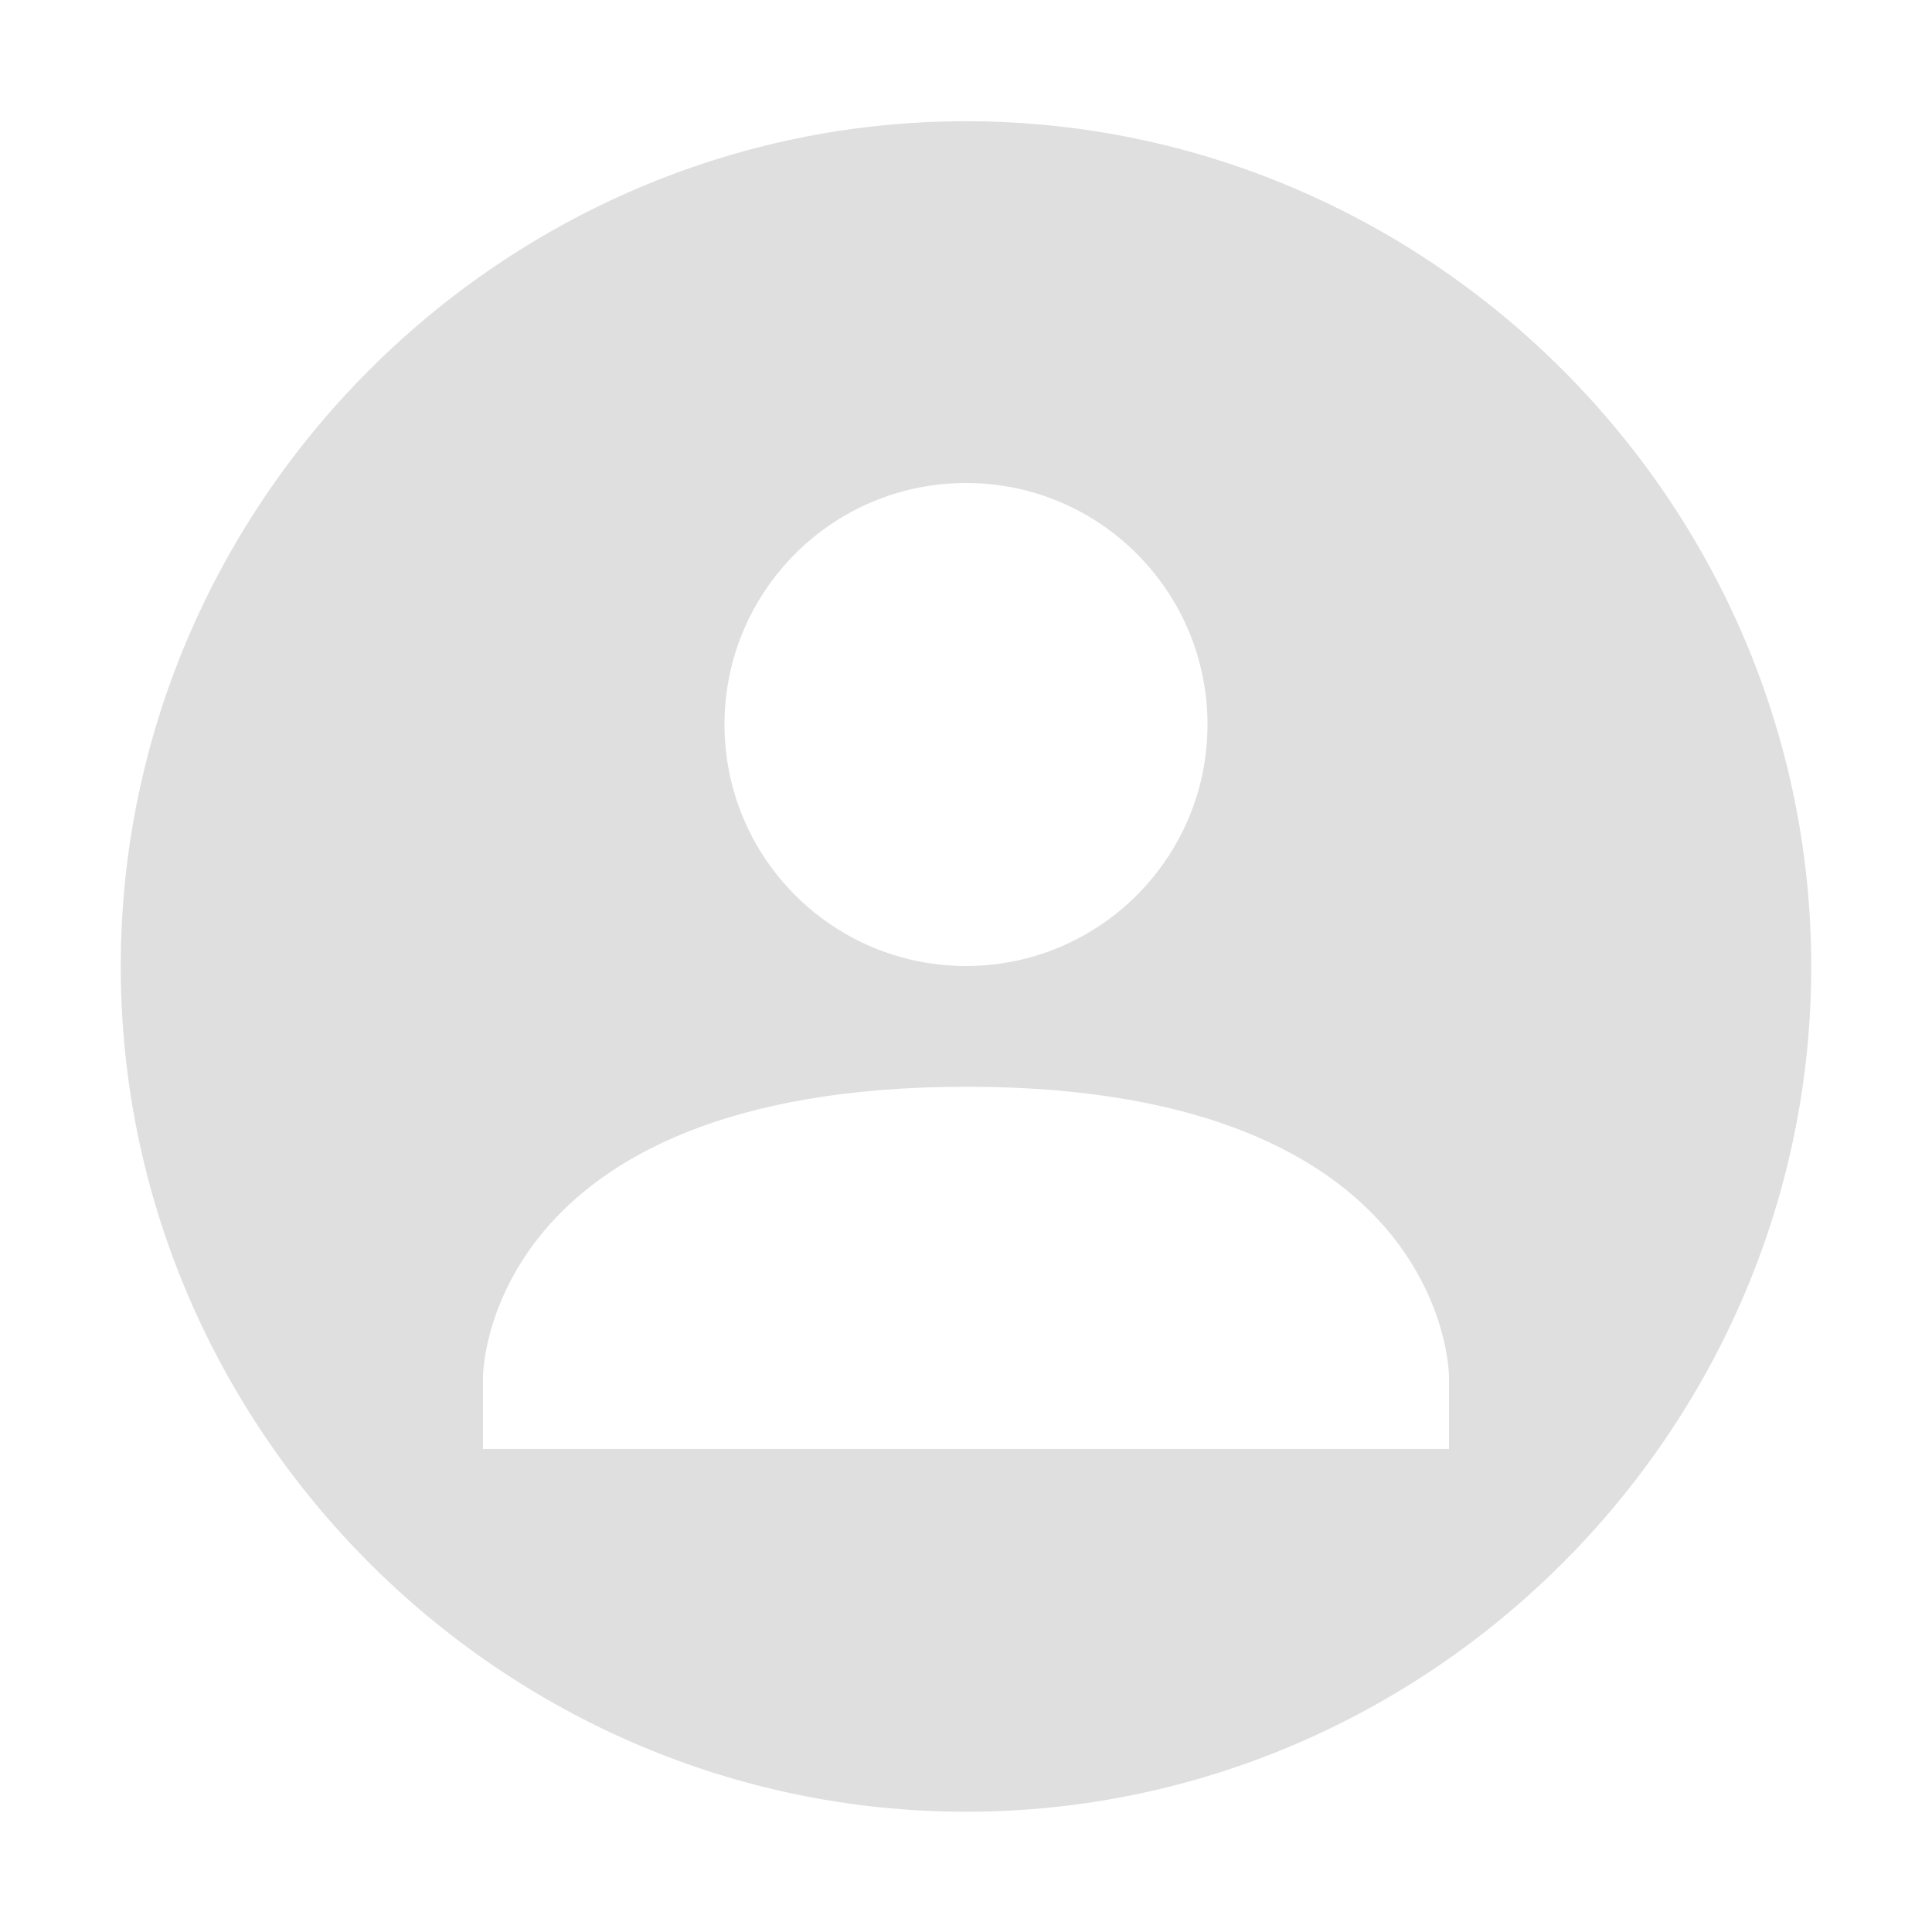
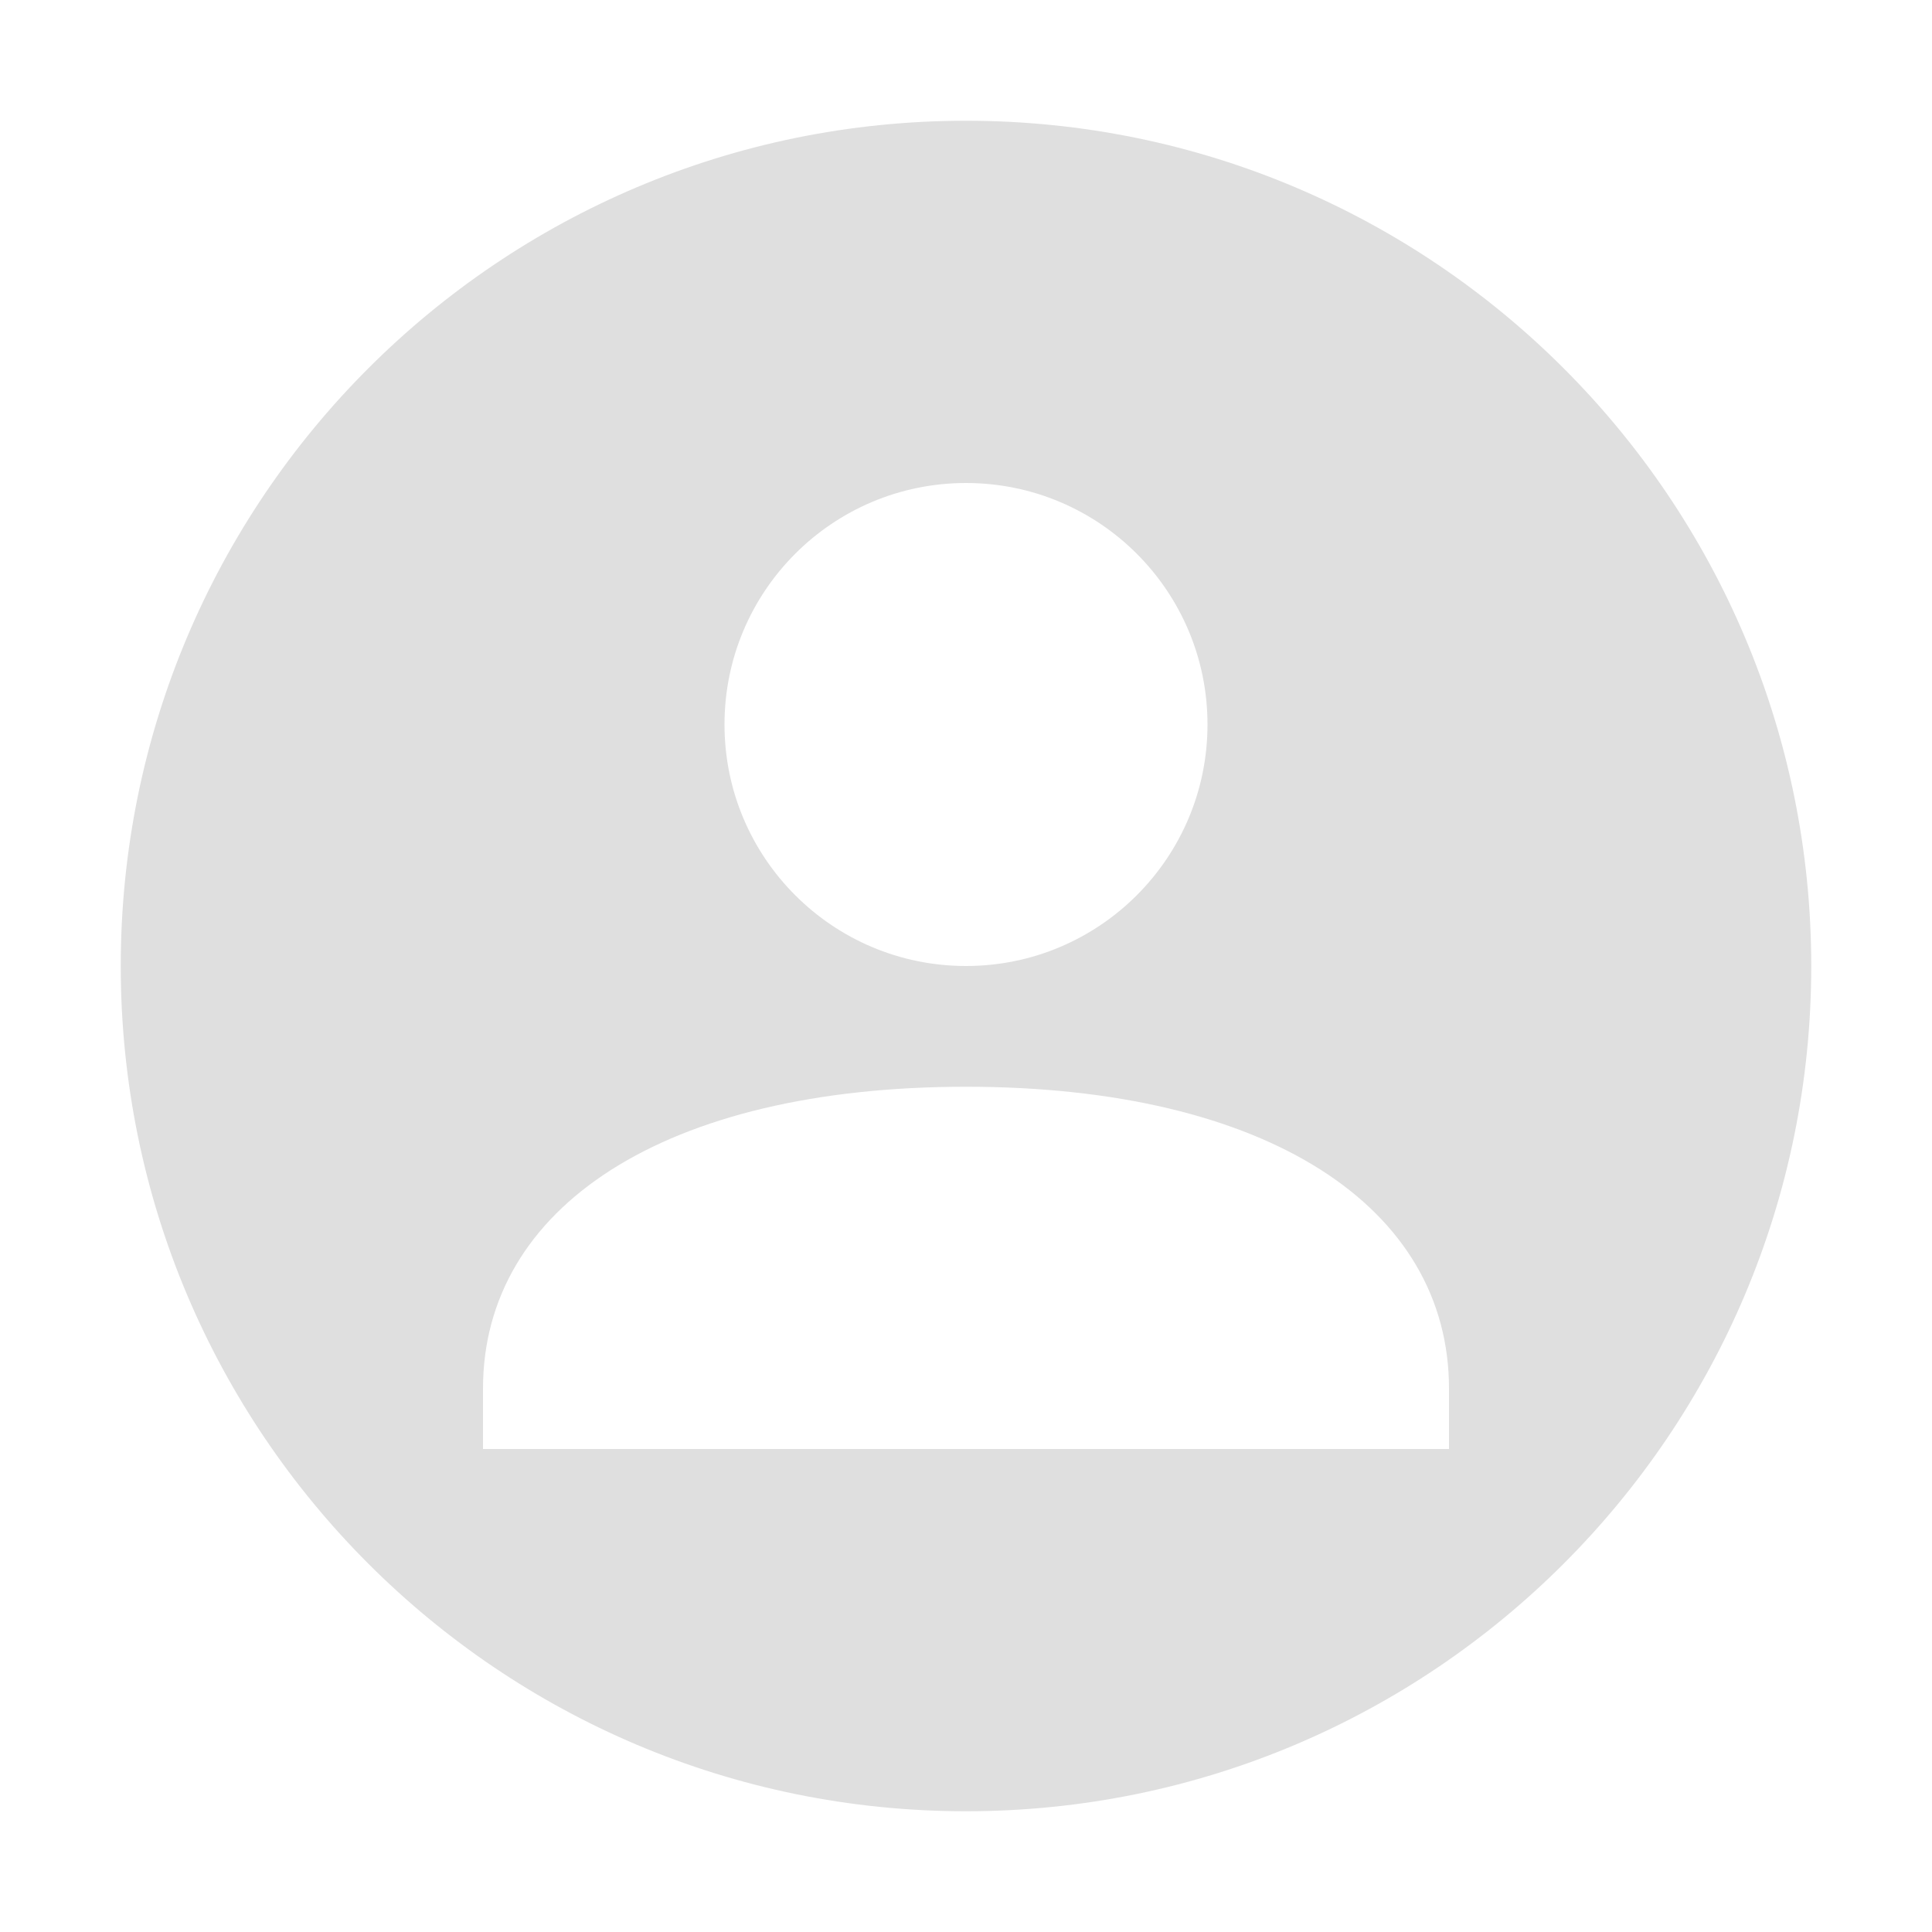
- <svg xmlns="http://www.w3.org/2000/svg" width="16" height="16" viewBox="0 0 16 16">
+ <svg xmlns="http://www.w3.org/2000/svg" width="16" height="16" version="1.1">
  <defs>
    <style id="current-color-scheme" type="text/css">
   .ColorScheme-Text { color:#dfdfdf; } .ColorScheme-Highlight { color:#4285f4; }
  </style>
  </defs>
-   <path style="fill:currentColor" class="ColorScheme-Text" d="M 8 1.004 C 4.158 1.004 1 4.162 1 8.004 C 1 11.846 4.158 15.004 8 15.004 C 11.842 15.004 15 11.846 15 8.004 C 15 4.162 11.842 1.004 8 1.004 z M 8 4 C 9.105 4 10 4.896 10 6 C 10 7.104 9.105 8 8 8 C 6.895 8 6 7.104 6 6 C 6 4.896 6.895 4 8 4 z M 8 9 C 12 8.998 12 11.4 12 11.4 L 12 12 L 4 12 L 4 11.4 C 4 11.4 4 9.002 8 9 z" />
+   <path style="fill:currentColor" class="ColorScheme-Text" d="M 8,1 A 7,7 0 0 0 1,8 7,7 0 0 0 8,15 7,7 0 0 0 15,8 7,7 0 0 0 8,1 Z M 8,4 A 2,2 0 0 1 10,6 2,2 0 0 1 8,8 2,2 0 0 1 6,6 2,2 0 0 1 8,4 Z M 8,9 C 10.5,9 12,10 12,11.5 V 12 H 4 V 11.5 C 4,10 5.5,9 8,9 Z" />
</svg>
